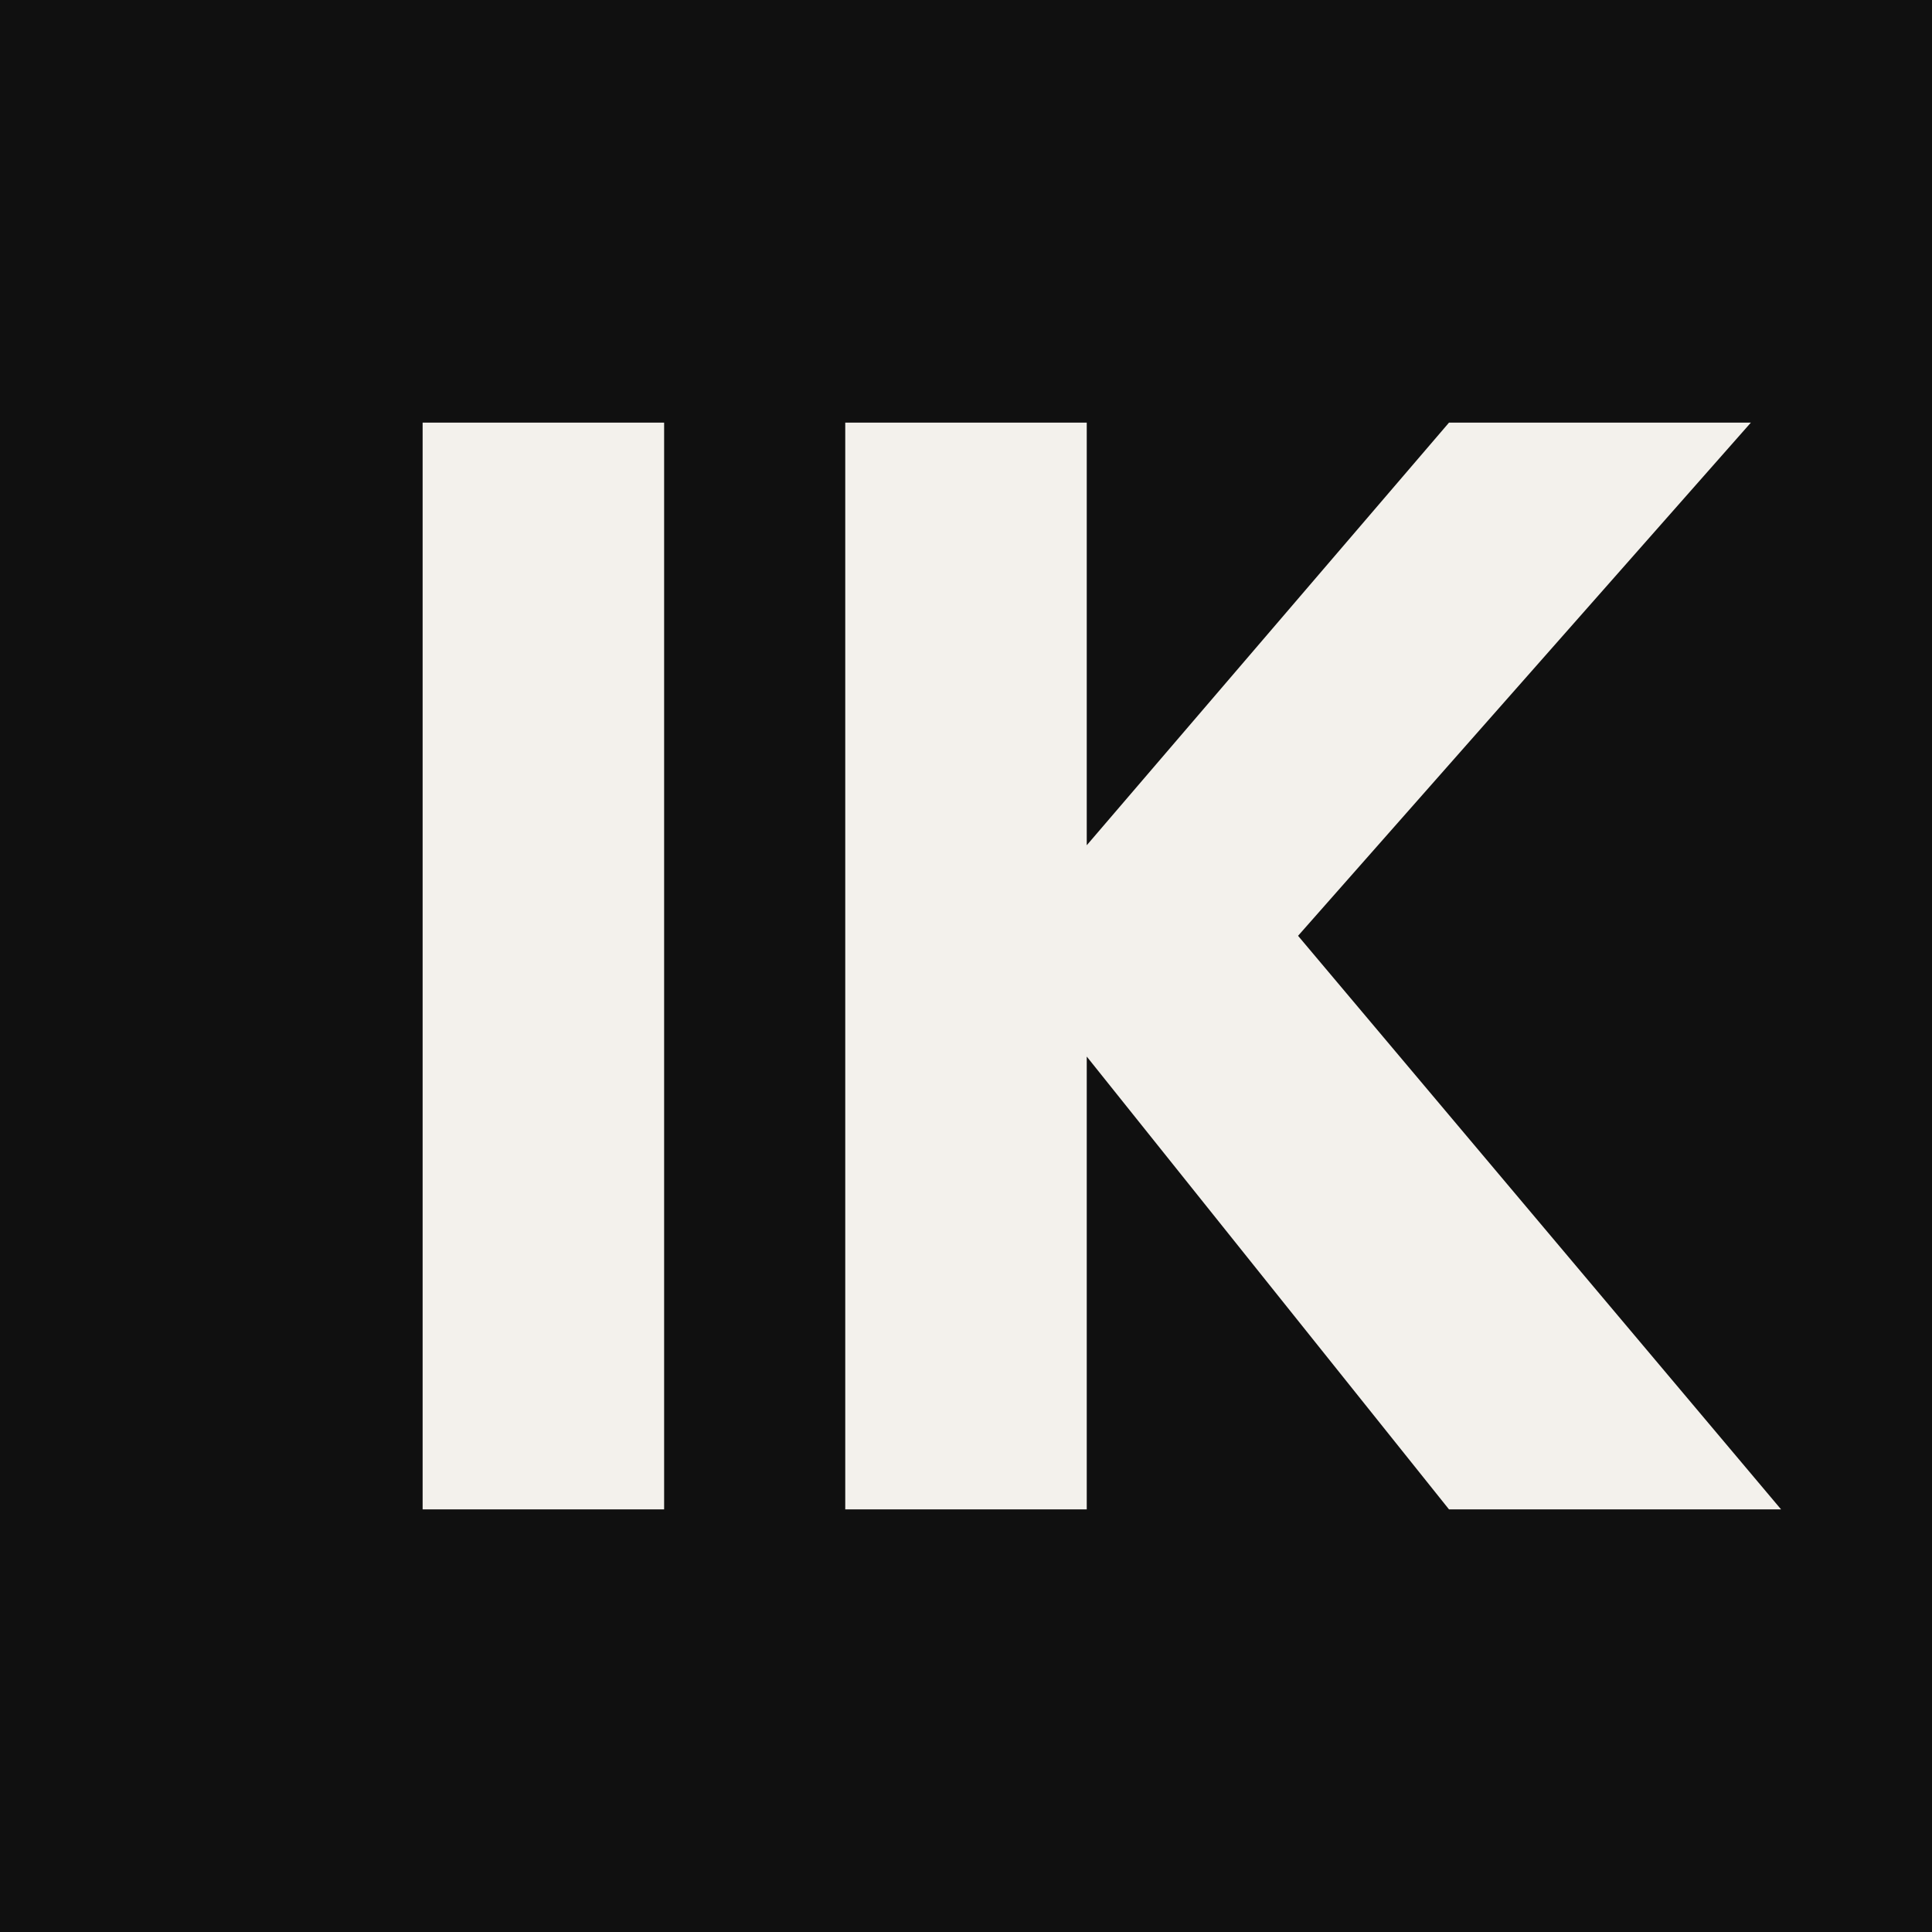
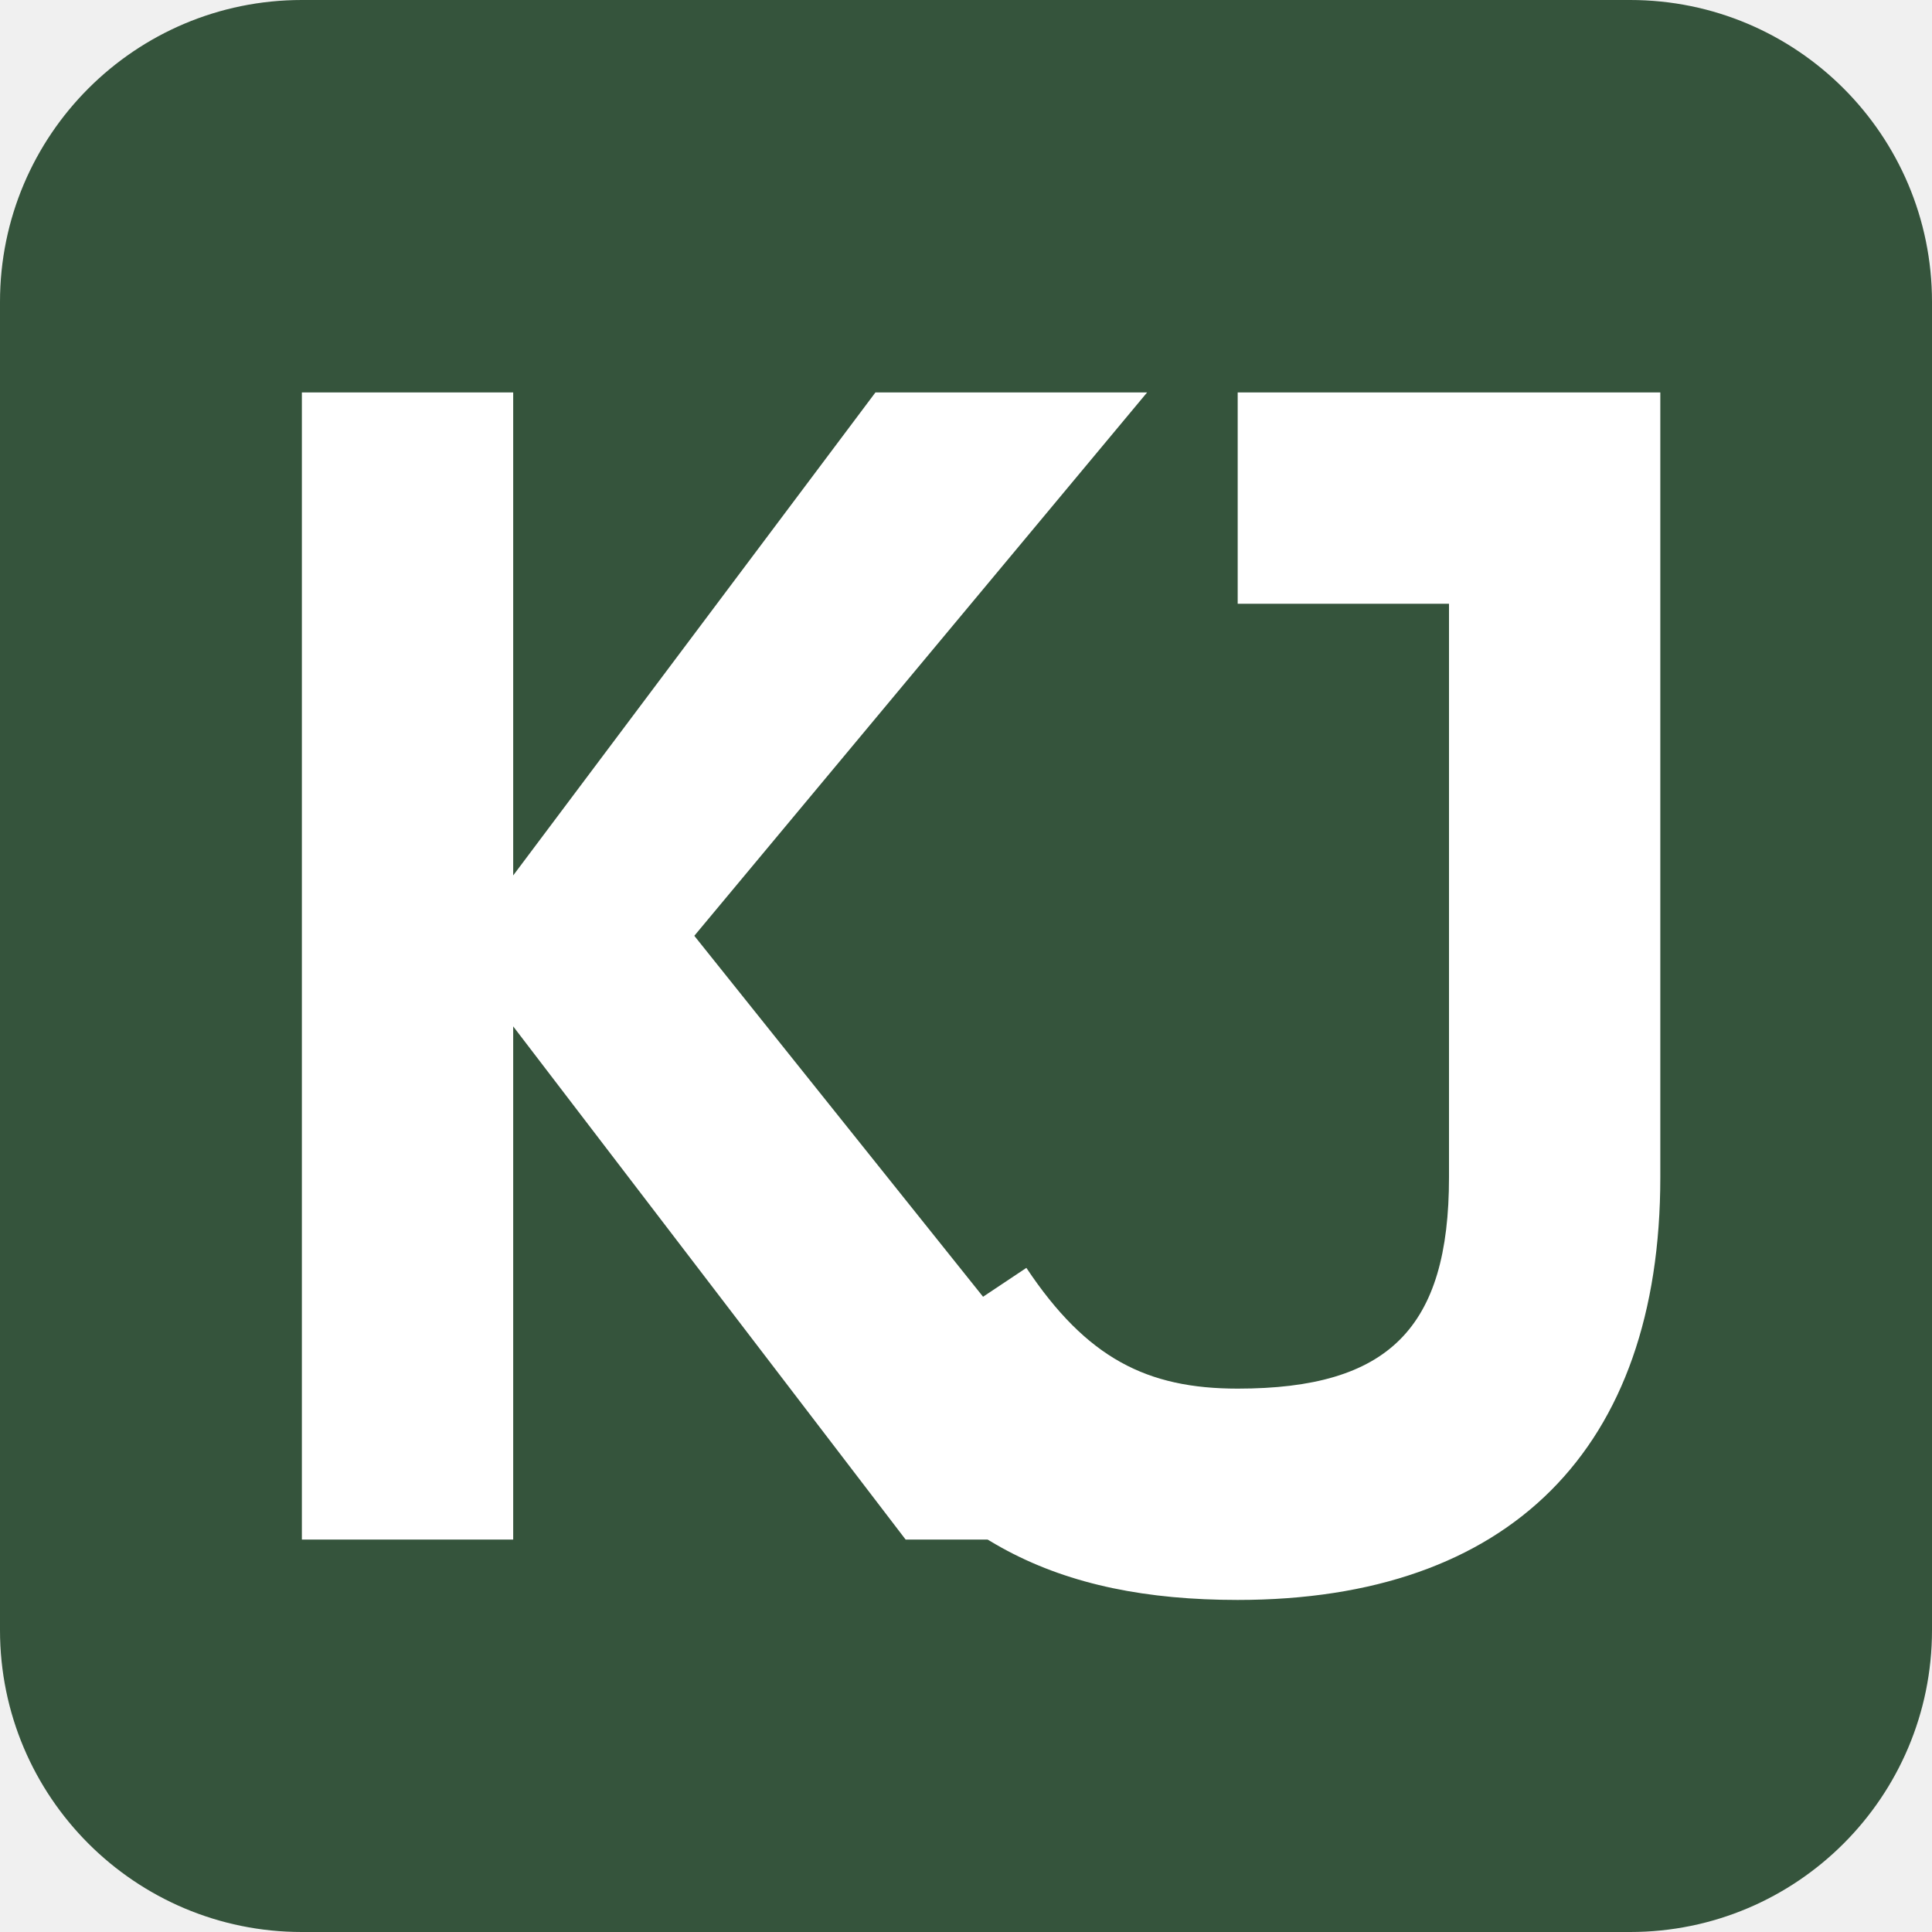
<svg xmlns="http://www.w3.org/2000/svg" viewBox="0 0 64 64">
-   <rect width="64" height="64" fill="#101010" />
-   <path d="M14 14h8v36h-8V14Zm14 0h8v14l12-14h10L43 31l16 19H48L36 35v15h-8V14Z" fill="#f3f1ec" />
+   <rect width="64" height="64" rx="10" fill="#35543c" />
+   <path fill="#ffffff" d="M10 13h7v16l12-16h9L23 31l16 20h-9L17 34v17h-7V13Z" />
+   <path fill="#ffffff" d="M48 13h7v26c0 9-5 14-14 14-6 0-10-2-13-7l6-4c2 3 4 4 7 4 5 0 7-2 7-7V20h-7v-7h7Z" />
</svg>
